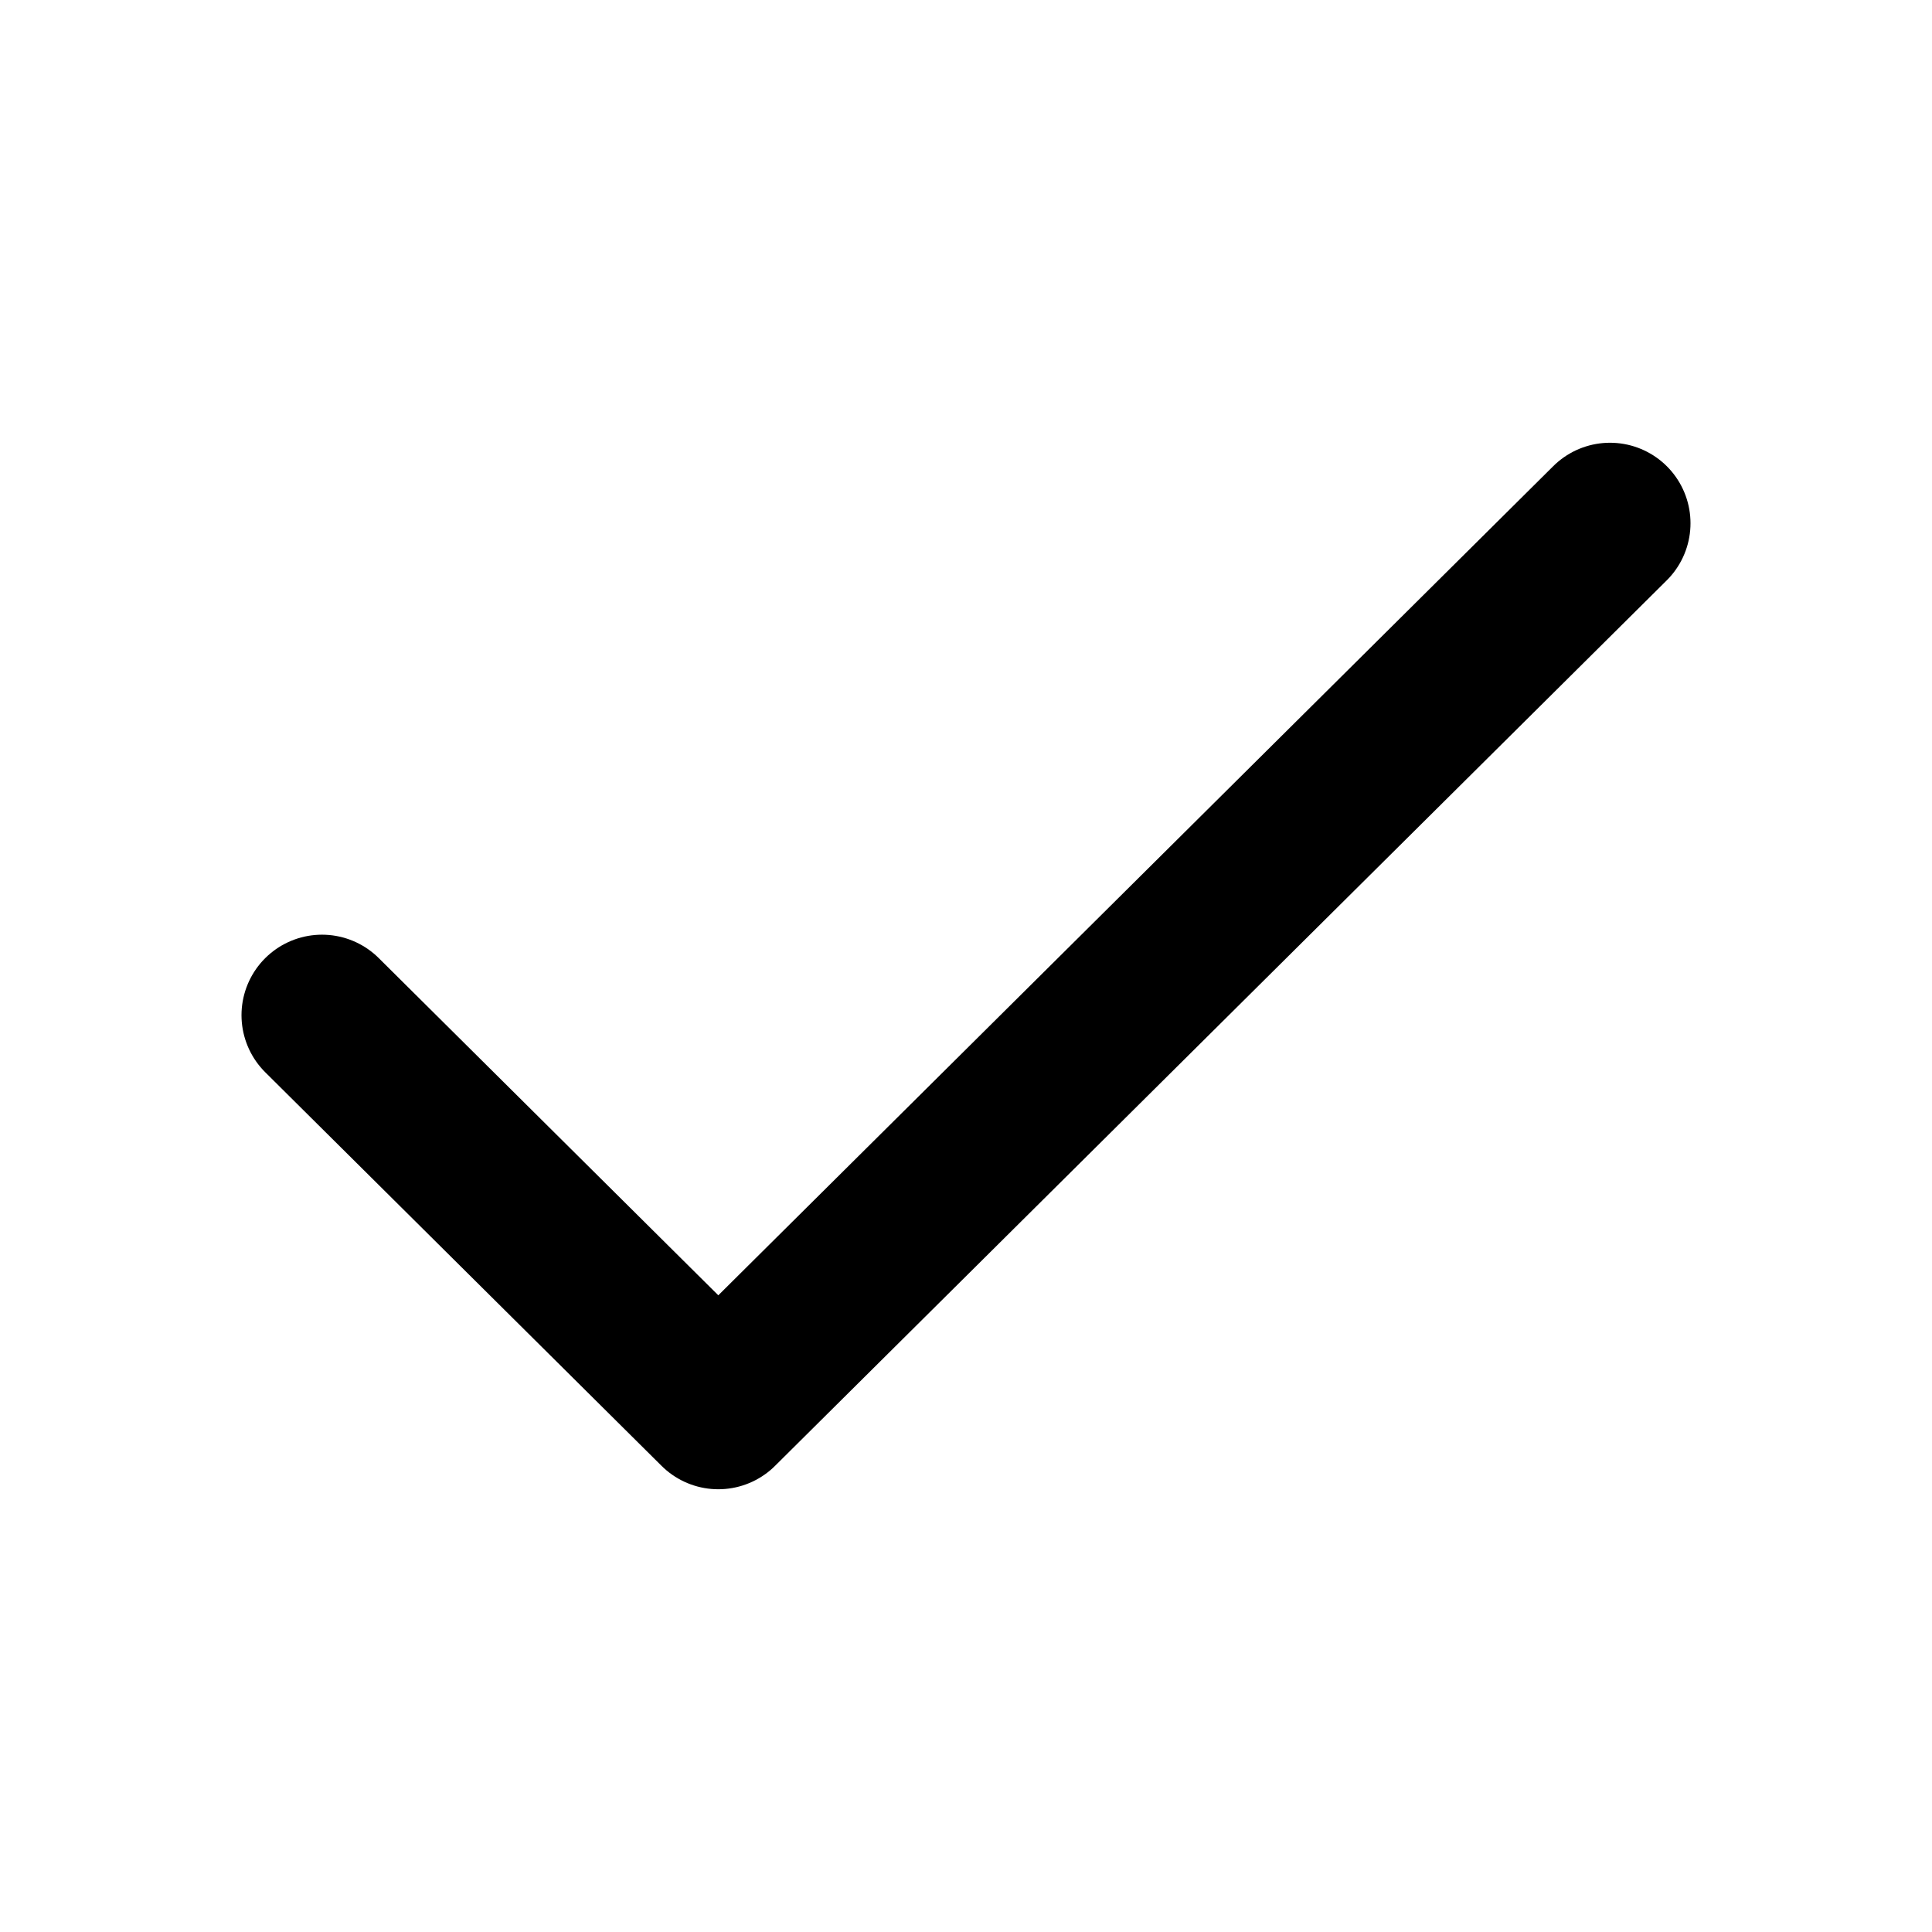
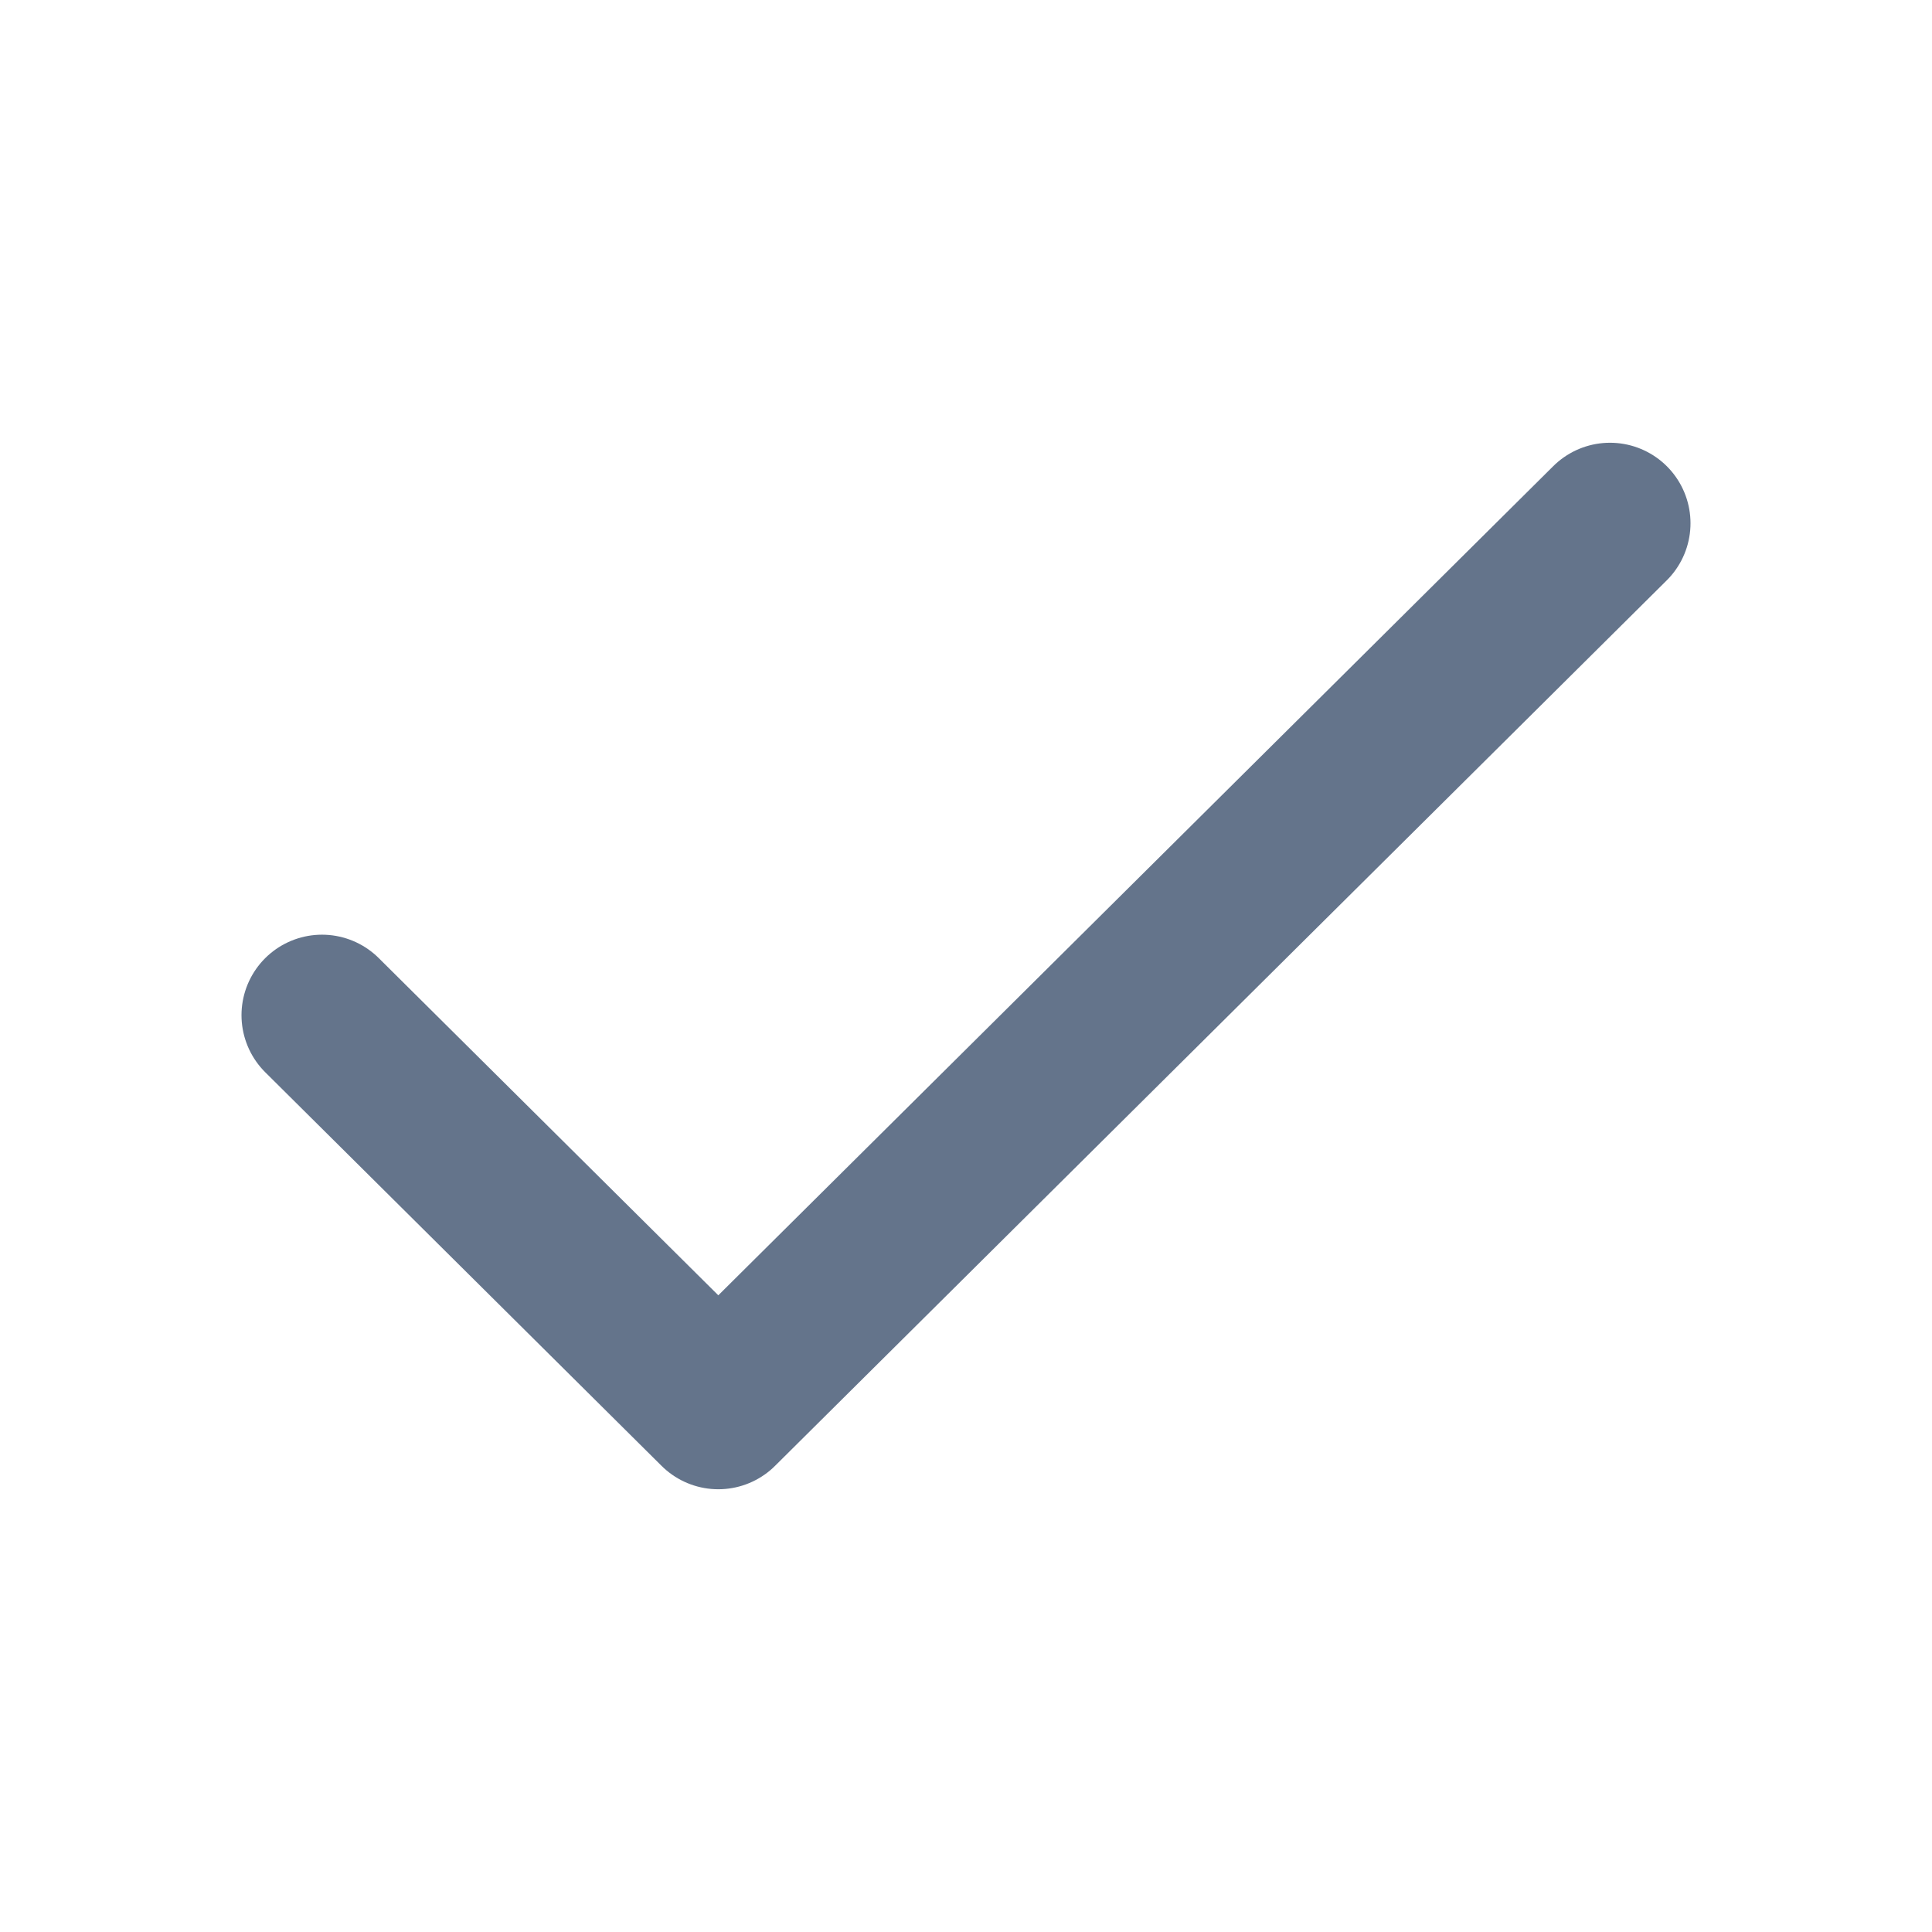
<svg xmlns="http://www.w3.org/2000/svg" width="800px" height="800px" viewBox="0 0 24 24" fill="none">
-   <path d="M4 12.611L8.923 17.5L20 6.5" stroke="#000000" stroke-width="2" stroke-linecap="round" stroke-linejoin="round" />
+   <path d="M4 12.611L8.923 17.5L20 6.5" stroke="#64748b" stroke-width="2" stroke-linecap="round" stroke-linejoin="round" />
</svg>
